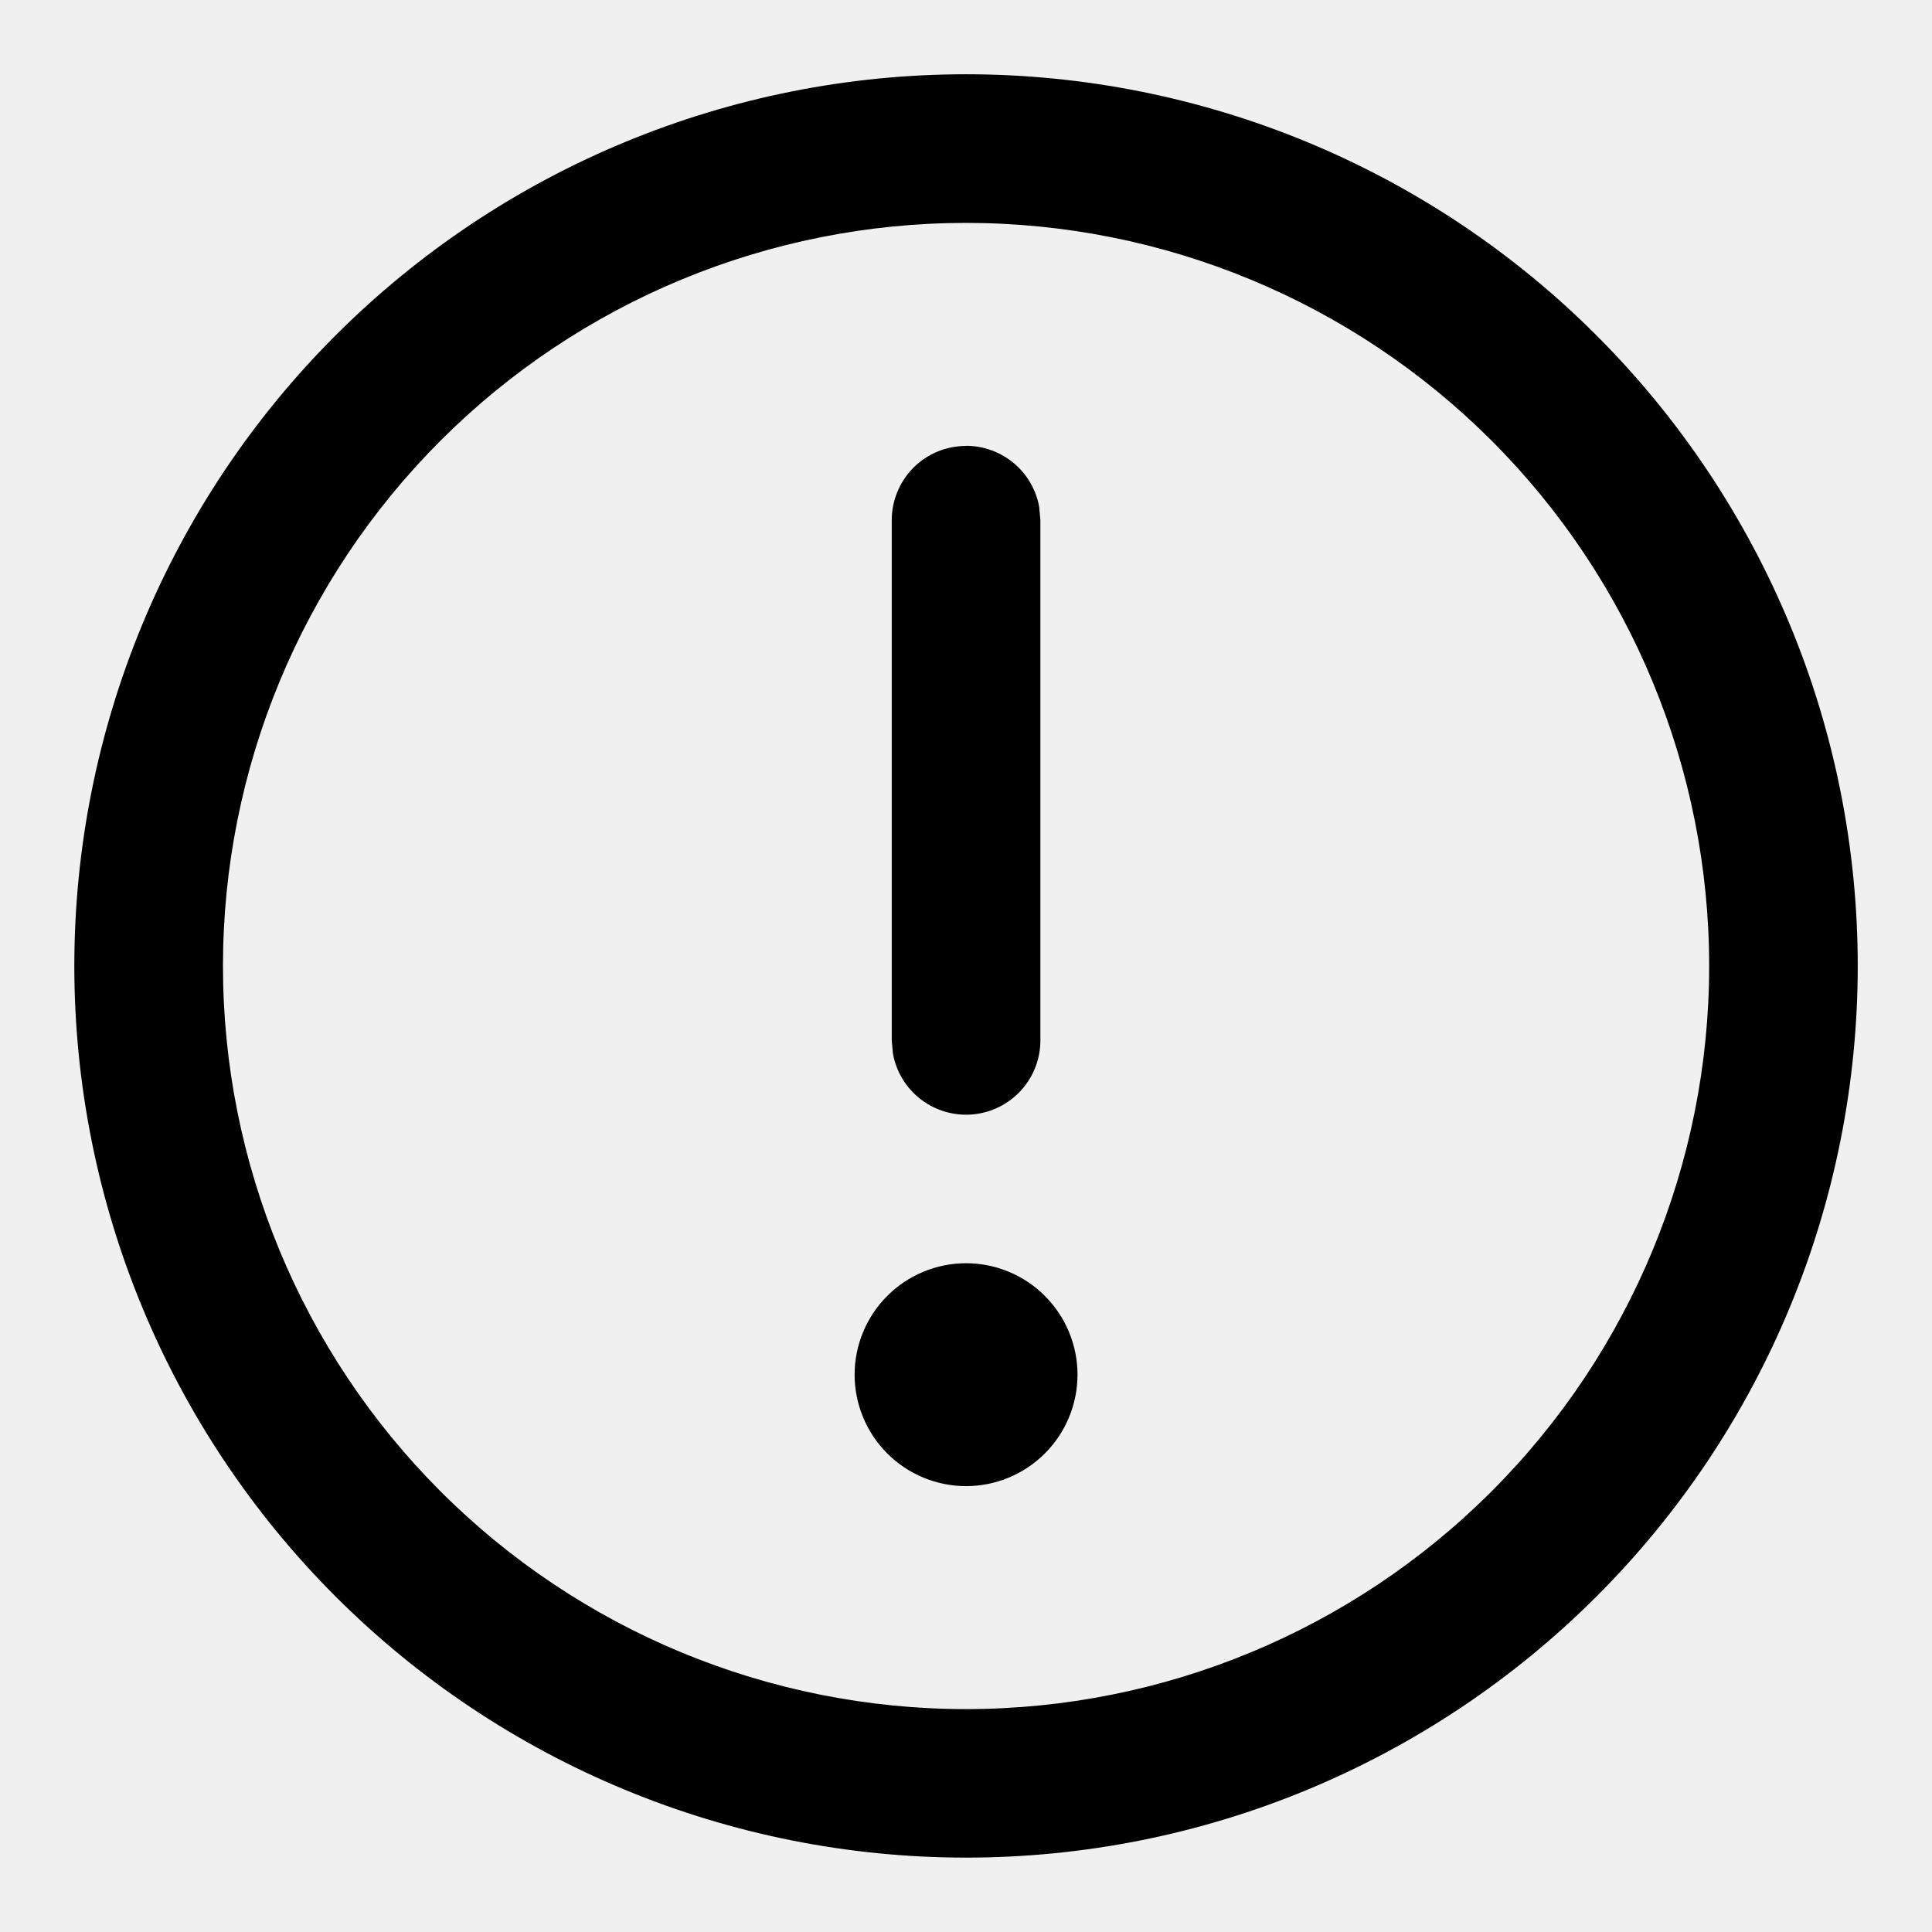
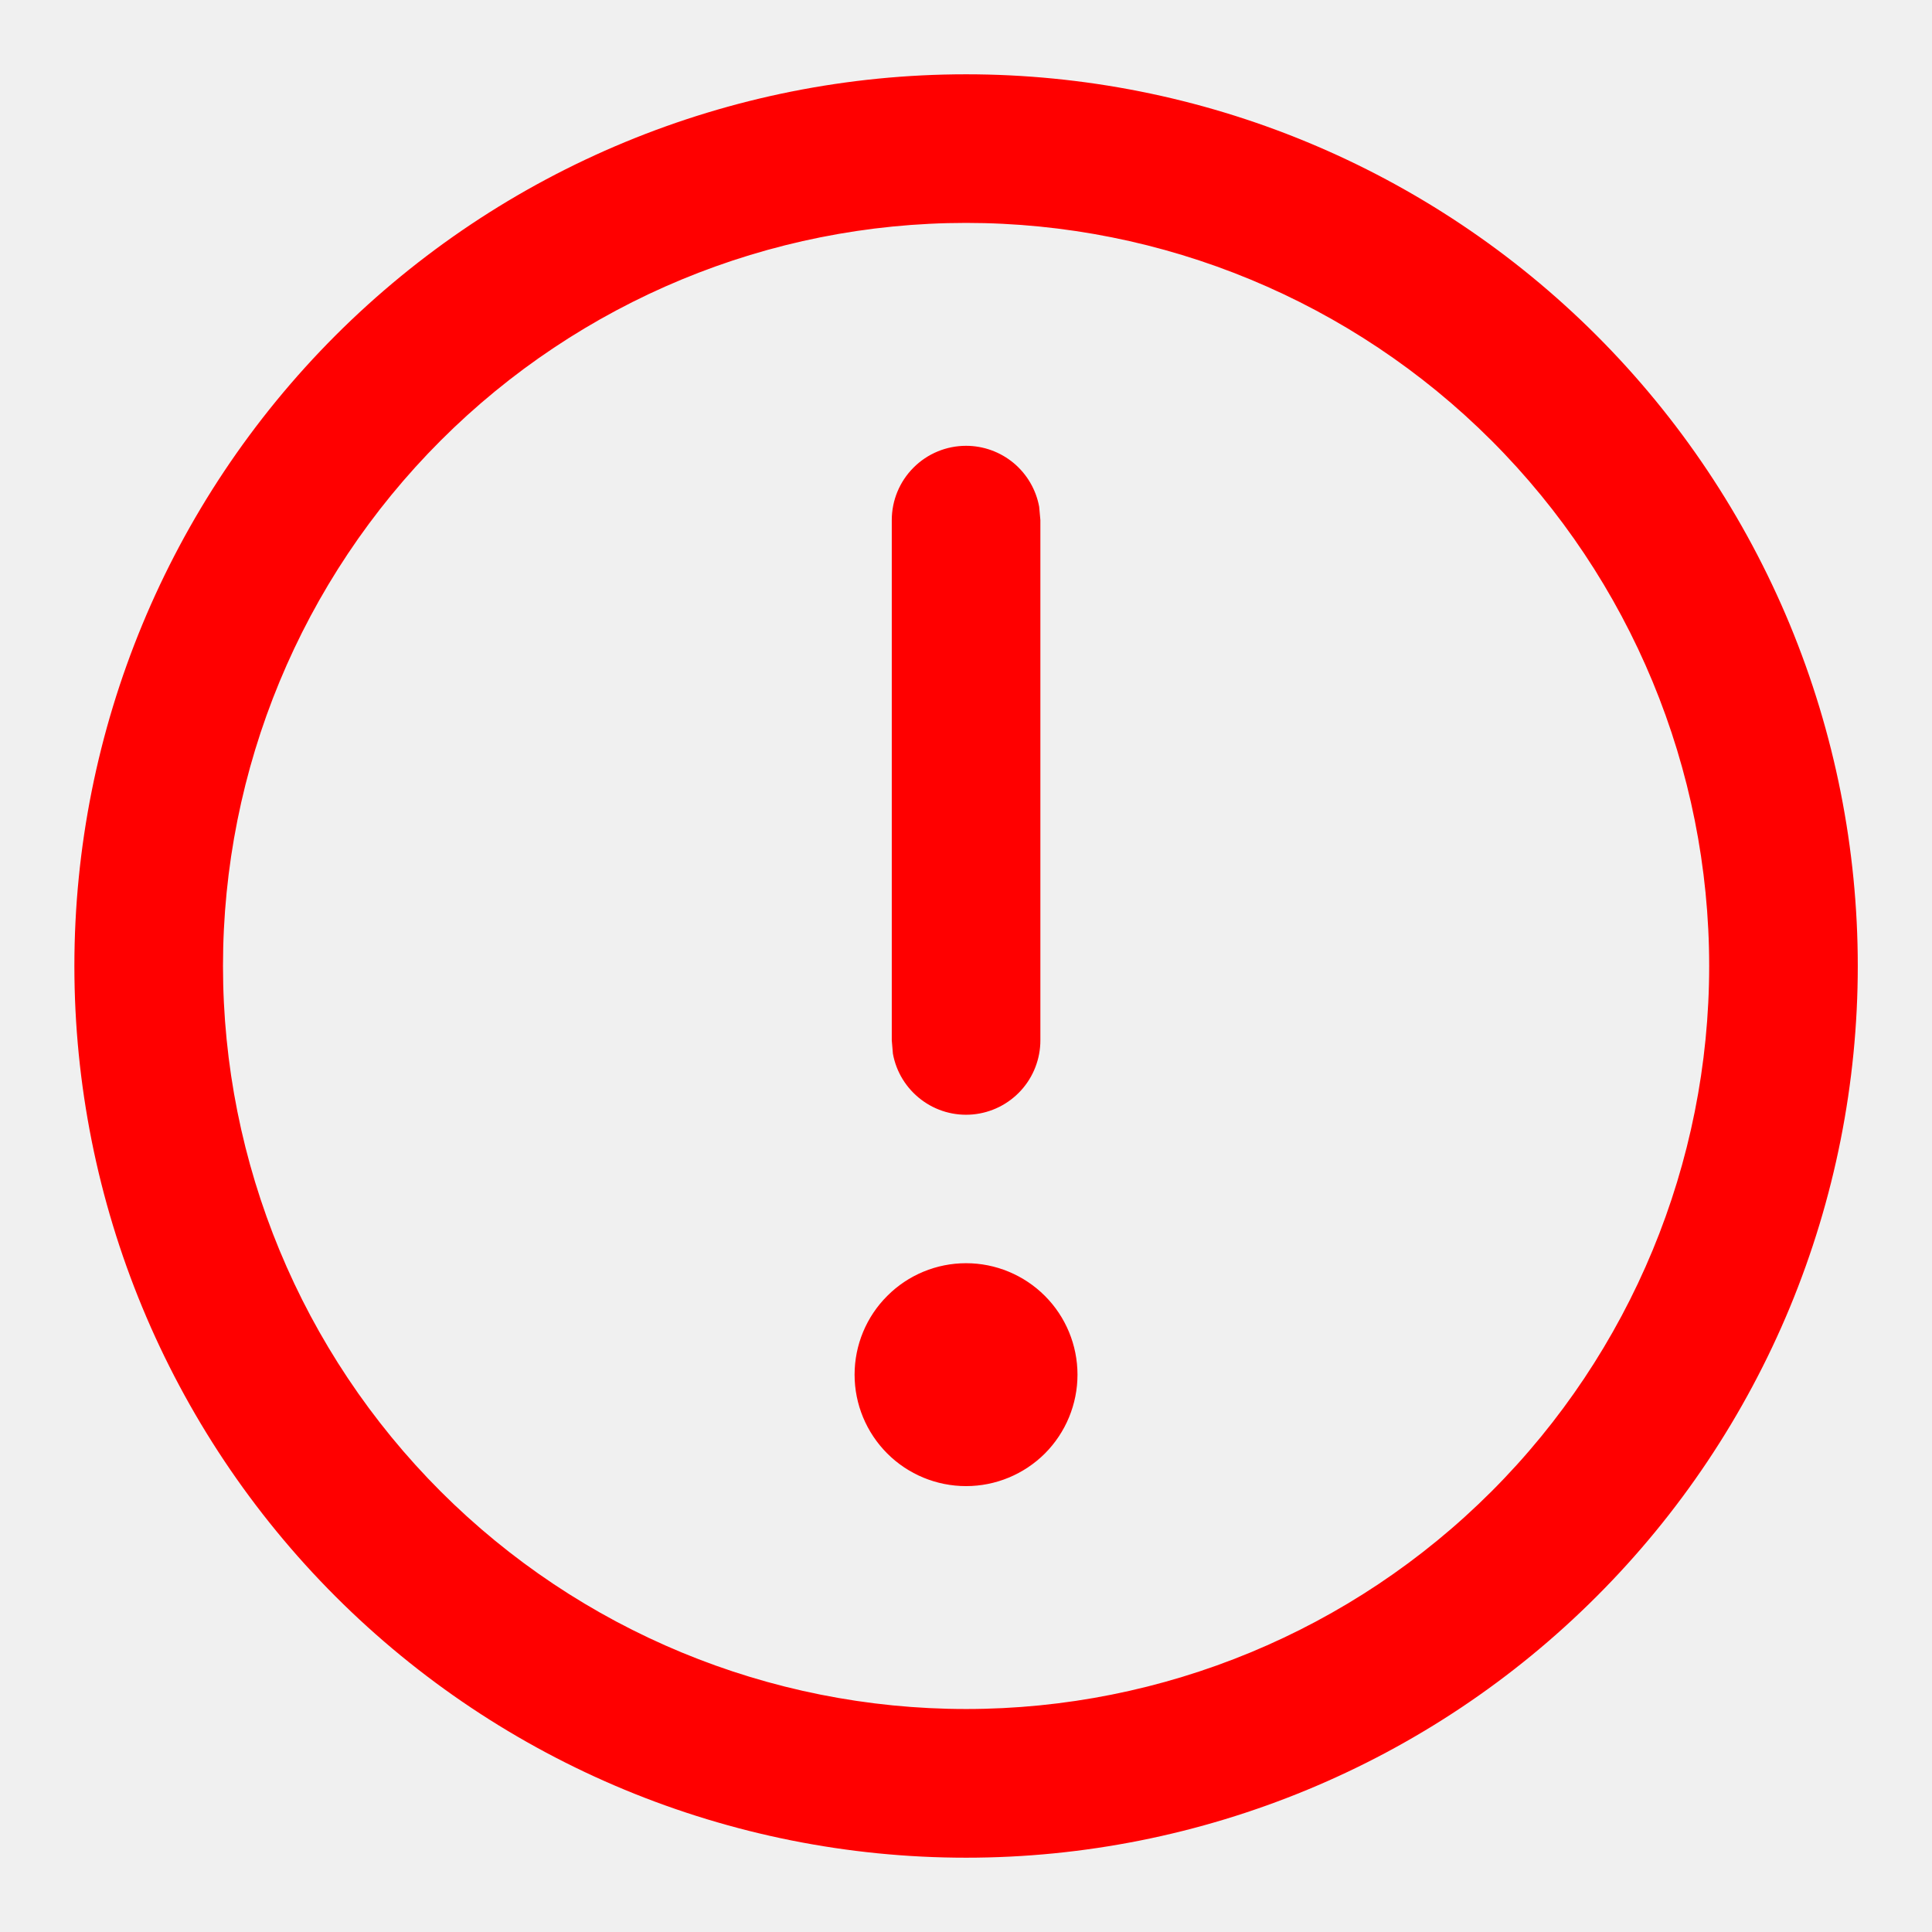
- <svg xmlns="http://www.w3.org/2000/svg" version="1.1" width="32" height="32" viewBox="0 0 32 32">
-   <path d="M16.001 1.23c1.939 0 3.86 0.382 5.652 1.124s3.42 1.83 4.791 3.202c1.371 1.371 2.459 3 3.202 4.791s1.124 3.712 1.124 5.652c0 1.939-0.382 3.86-1.124 5.652s-1.83 3.42-3.202 4.791c-1.371 1.371-3 2.459-4.791 3.202s-3.712 1.124-5.652 1.124c-3.917 0-7.674-1.556-10.444-4.326s-4.326-6.526-4.326-10.443 1.556-7.674 4.326-10.443c2.77-2.77 6.526-4.326 10.444-4.326zM16.001 3.692c-3.264 0-6.395 1.297-8.703 3.605s-3.605 5.439-3.605 8.703c0 3.264 1.297 6.395 3.605 8.703s5.439 3.605 8.703 3.605c3.264 0 6.395-1.297 8.703-3.605s3.605-5.439 3.605-8.703c0-3.264-1.297-6.395-3.605-8.703s-5.439-3.605-8.703-3.605zM16.001 20.923c0.49 0 0.959 0.195 1.305 0.541s0.541 0.816 0.541 1.305-0.195 0.959-0.541 1.305c-0.346 0.346-0.816 0.541-1.305 0.541s-0.959-0.195-1.305-0.541c-0.346-0.346-0.541-0.816-0.541-1.305s0.195-0.959 0.541-1.305c0.346-0.346 0.816-0.541 1.305-0.541zM16.001 7.384c0.288-0 0.567 0.101 0.788 0.285s0.371 0.441 0.423 0.724l0.020 0.222v8.615c0.001 0.307-0.114 0.604-0.321 0.831s-0.492 0.369-0.798 0.397c-0.306 0.028-0.612-0.060-0.857-0.246s-0.411-0.457-0.466-0.76l-0.020-0.221v-8.615c0-0.326 0.13-0.639 0.36-0.87s0.544-0.36 0.87-0.36z" />
+ <svg xmlns="http://www.w3.org/2000/svg" width="24" height="24" viewBox="0 0 24 24" fill="none">
+   <g clip-path="url(#clip0_1162_11744)">
+     <path d="M12.001 0.923C13.455 0.923 14.896 1.209 16.24 1.766C17.584 2.323 18.805 3.139 19.833 4.167C20.862 5.196 21.678 6.417 22.235 7.761C22.791 9.105 23.078 10.545 23.078 12C23.078 13.454 22.791 14.895 22.235 16.239C21.678 17.583 20.862 18.804 19.833 19.832C18.805 20.861 17.584 21.677 16.24 22.233C14.896 22.79 13.455 23.077 12.001 23.077C9.063 23.077 6.246 21.91 4.168 19.832C2.091 17.755 0.924 14.938 0.924 12C0.924 9.062 2.091 6.245 4.168 4.167C6.246 2.09 9.063 0.923 12.001 0.923ZM12.001 2.769C9.553 2.769 7.205 3.742 5.474 5.473C3.743 7.204 2.77 9.552 2.77 12C2.77 14.448 3.743 16.796 5.474 18.527C7.205 20.258 9.553 21.23 12.001 21.23C14.449 21.23 16.797 20.258 18.528 18.527C20.259 16.796 21.232 14.448 21.232 12C21.232 9.552 20.259 7.204 18.528 5.473C16.797 3.742 14.449 2.769 12.001 2.769ZM12.001 15.692C12.368 15.692 12.72 15.838 12.98 16.098C13.239 16.357 13.385 16.709 13.385 17.077C13.385 17.444 13.239 17.796 12.98 18.056C12.72 18.315 12.368 18.461 12.001 18.461C11.633 18.461 11.281 18.315 11.022 18.056C10.762 17.796 10.616 17.444 10.616 17.077C10.616 16.709 10.762 16.357 11.022 16.098C11.281 15.838 11.633 15.692 12.001 15.692ZM12.001 5.538C12.217 5.538 12.426 5.614 12.592 5.752C12.758 5.891 12.87 6.083 12.909 6.295L12.924 6.461V12.923C12.924 13.153 12.838 13.376 12.683 13.546C12.527 13.717 12.314 13.823 12.084 13.844C11.854 13.865 11.625 13.799 11.442 13.659C11.258 13.519 11.133 13.316 11.092 13.089L11.078 12.923V6.461C11.078 6.216 11.175 5.982 11.348 5.809C11.521 5.635 11.756 5.538 12.001 5.538Z" fill="#FF0000" />
+   </g>
+   <defs>
+     <clipPath id="clip0_1162_11744">
+       <rect width="24" height="24" fill="white" />
+     </clipPath>
+   </defs>
</svg>
